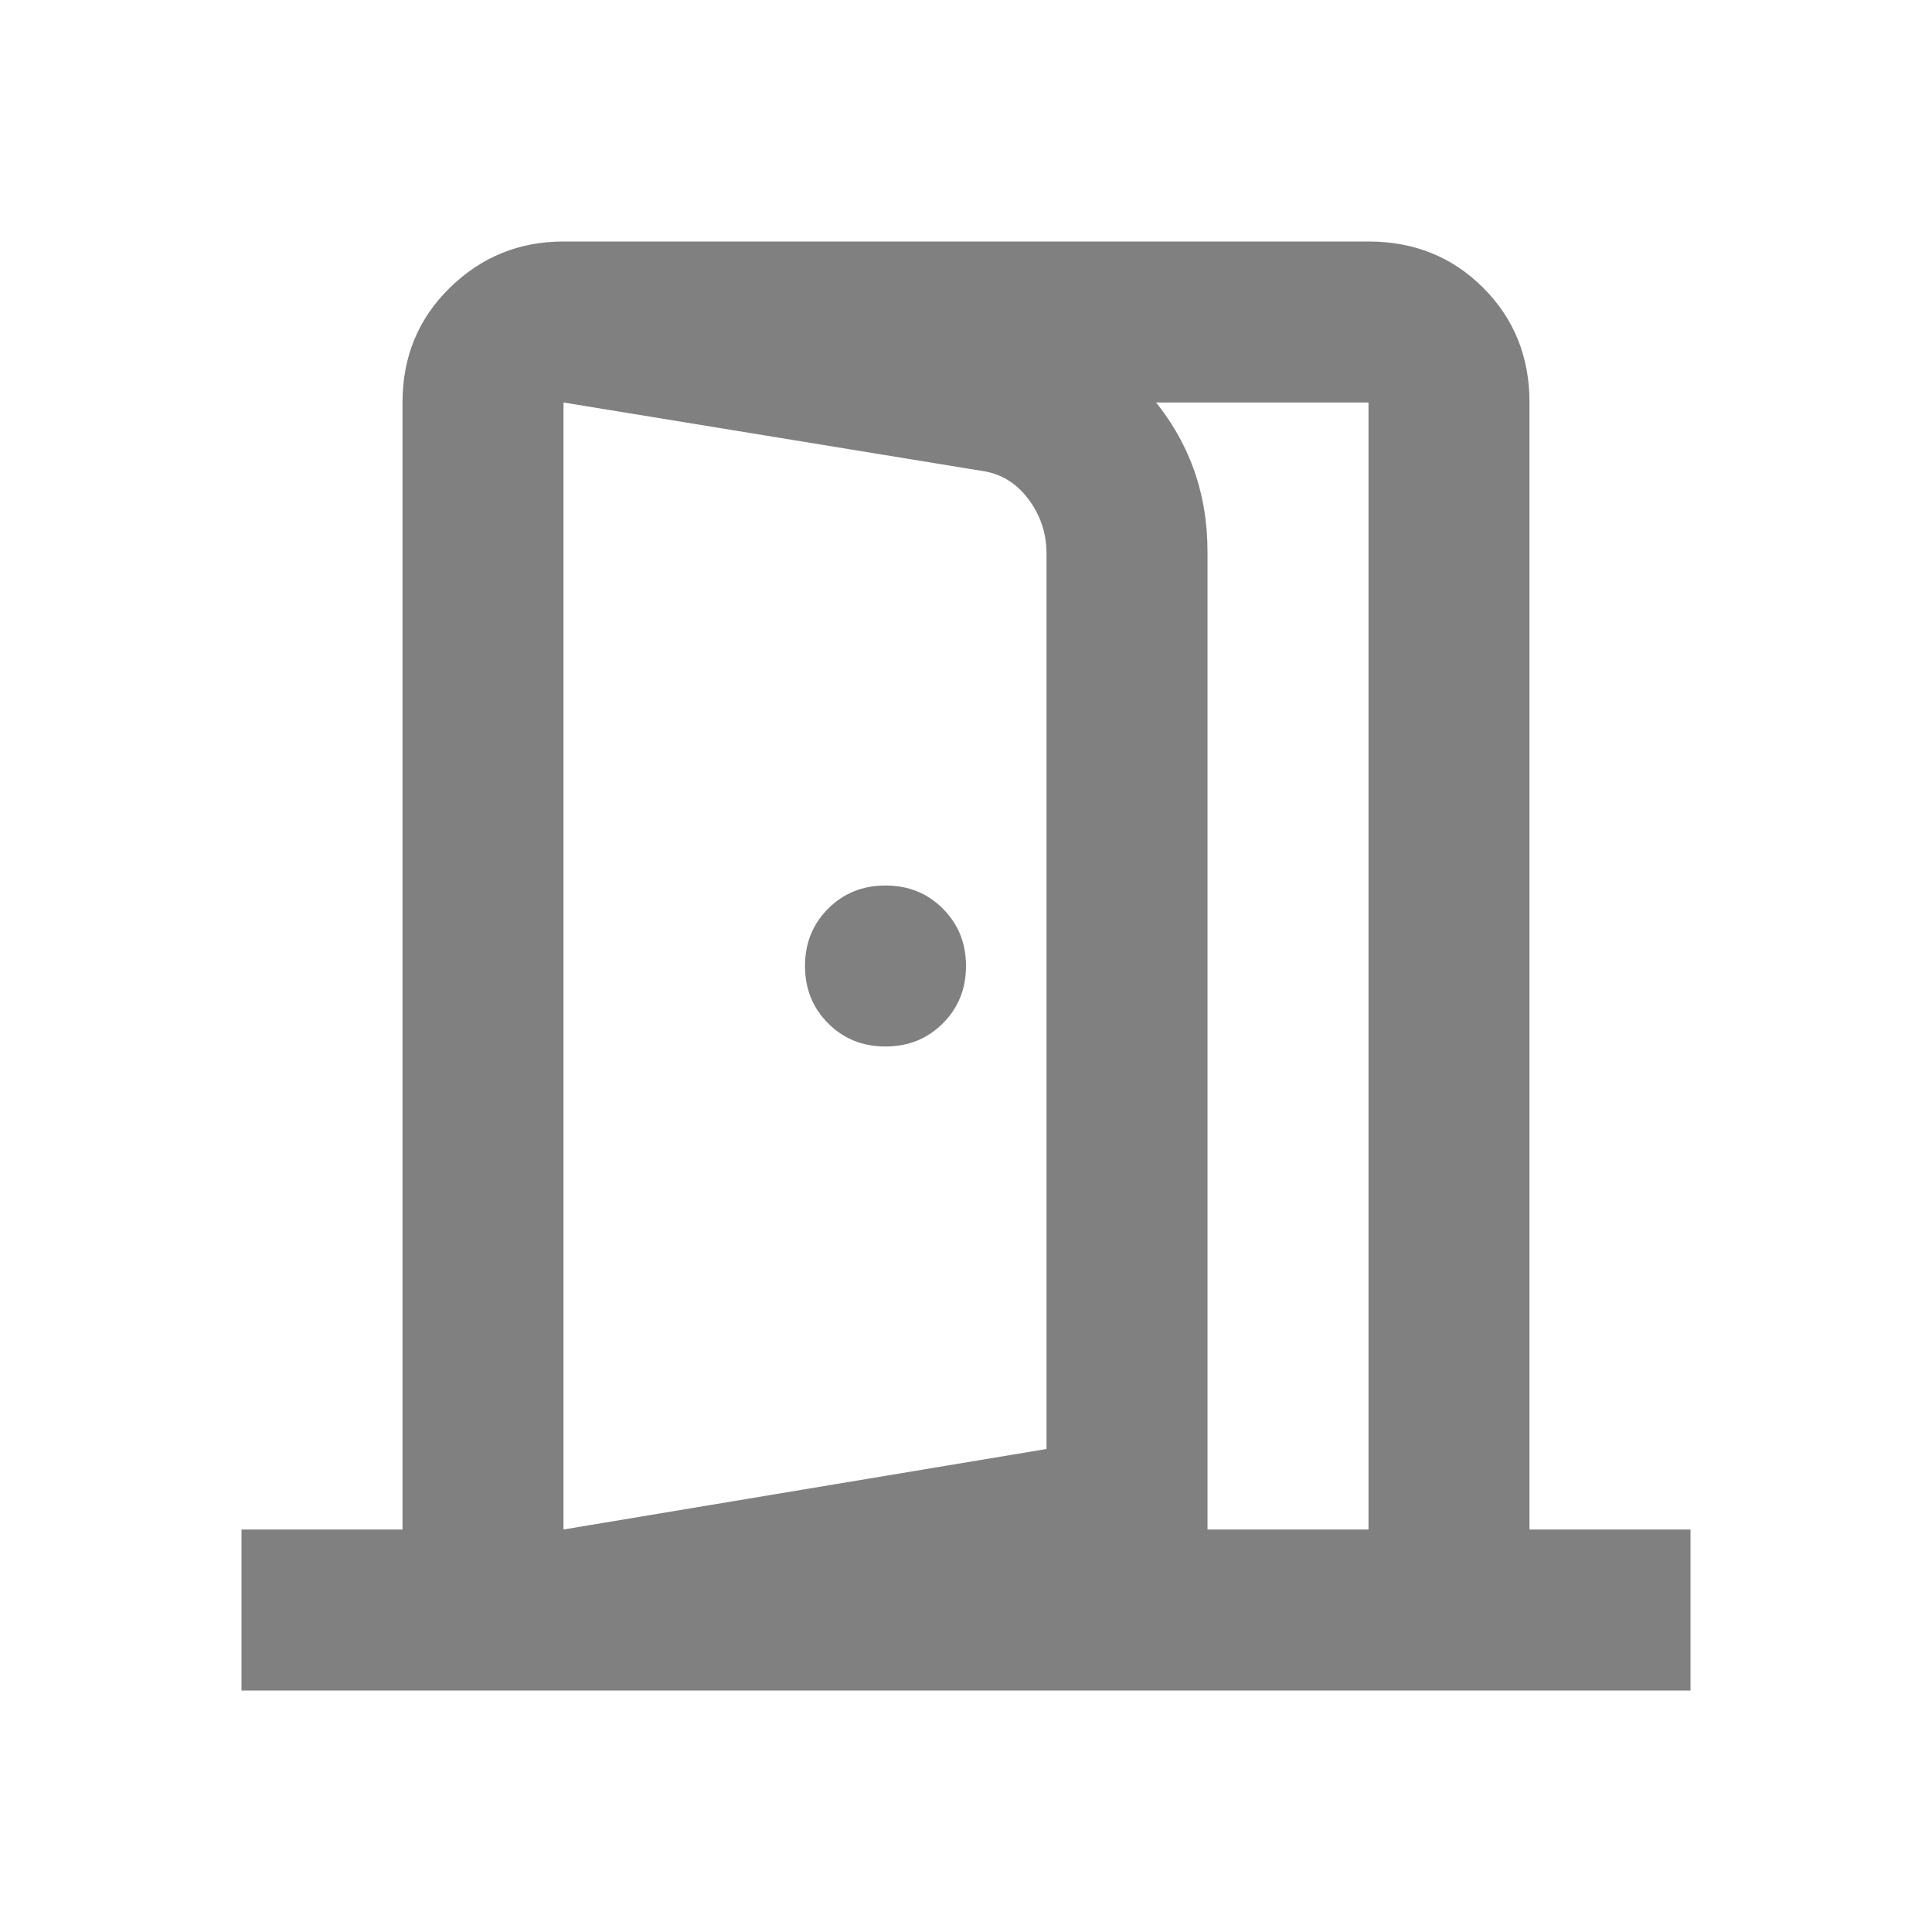
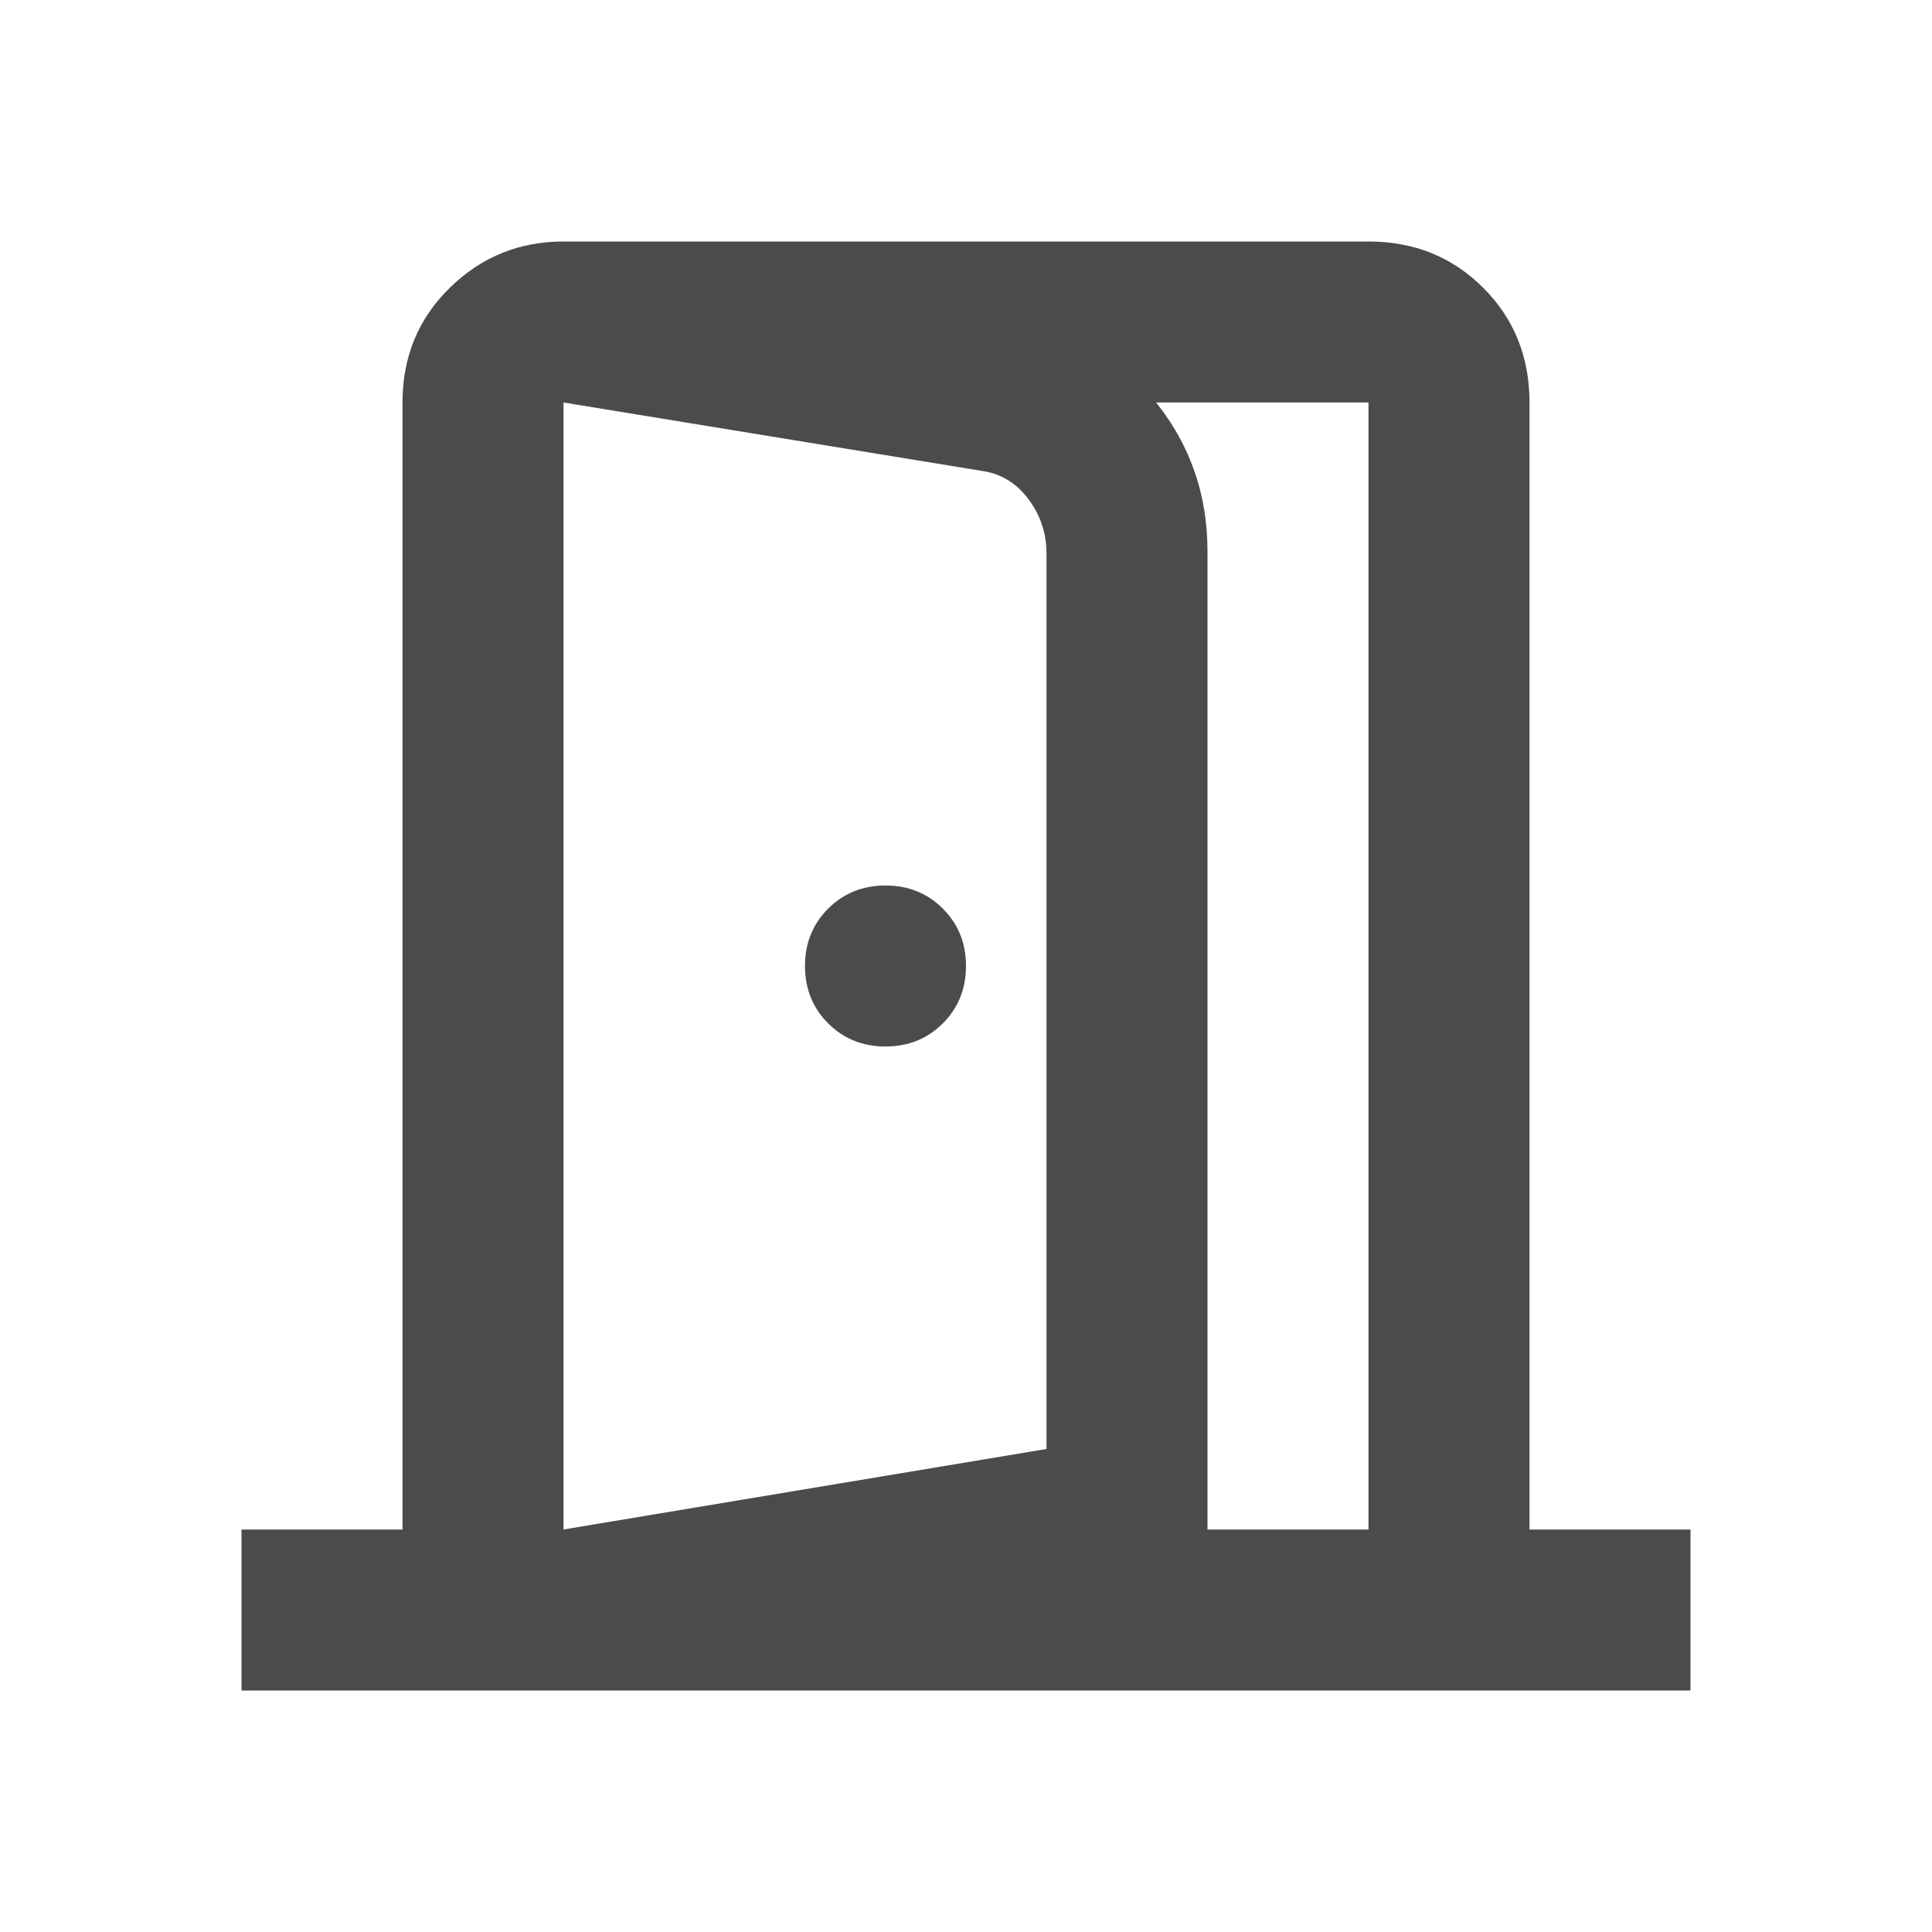
- <svg xmlns="http://www.w3.org/2000/svg" height="24px" viewBox="0 -960 960 960" width="24px" fill="#808080">
+ <svg xmlns="http://www.w3.org/2000/svg" height="24px" viewBox="0 -960 960 960" width="24px" fill="#4B4B4BFF">
  <path d="M440-440q17 0 28.5-11.5T480-480q0-17-11.5-28.5T440-520q-17 0-28.5 11.5T400-480q0 17 11.5 28.5T440-440ZM280-120v-80l240-40v-445q0-15-9-27t-23-14l-208-34v-80l220 36q44 8 72 41t28 77v512l-320 54Zm-160 0v-80h80v-560q0-34 23.5-57t56.5-23h400q34 0 57 23t23 57v560h80v80H120Zm160-80h400v-560H280v560Z" />
</svg>
